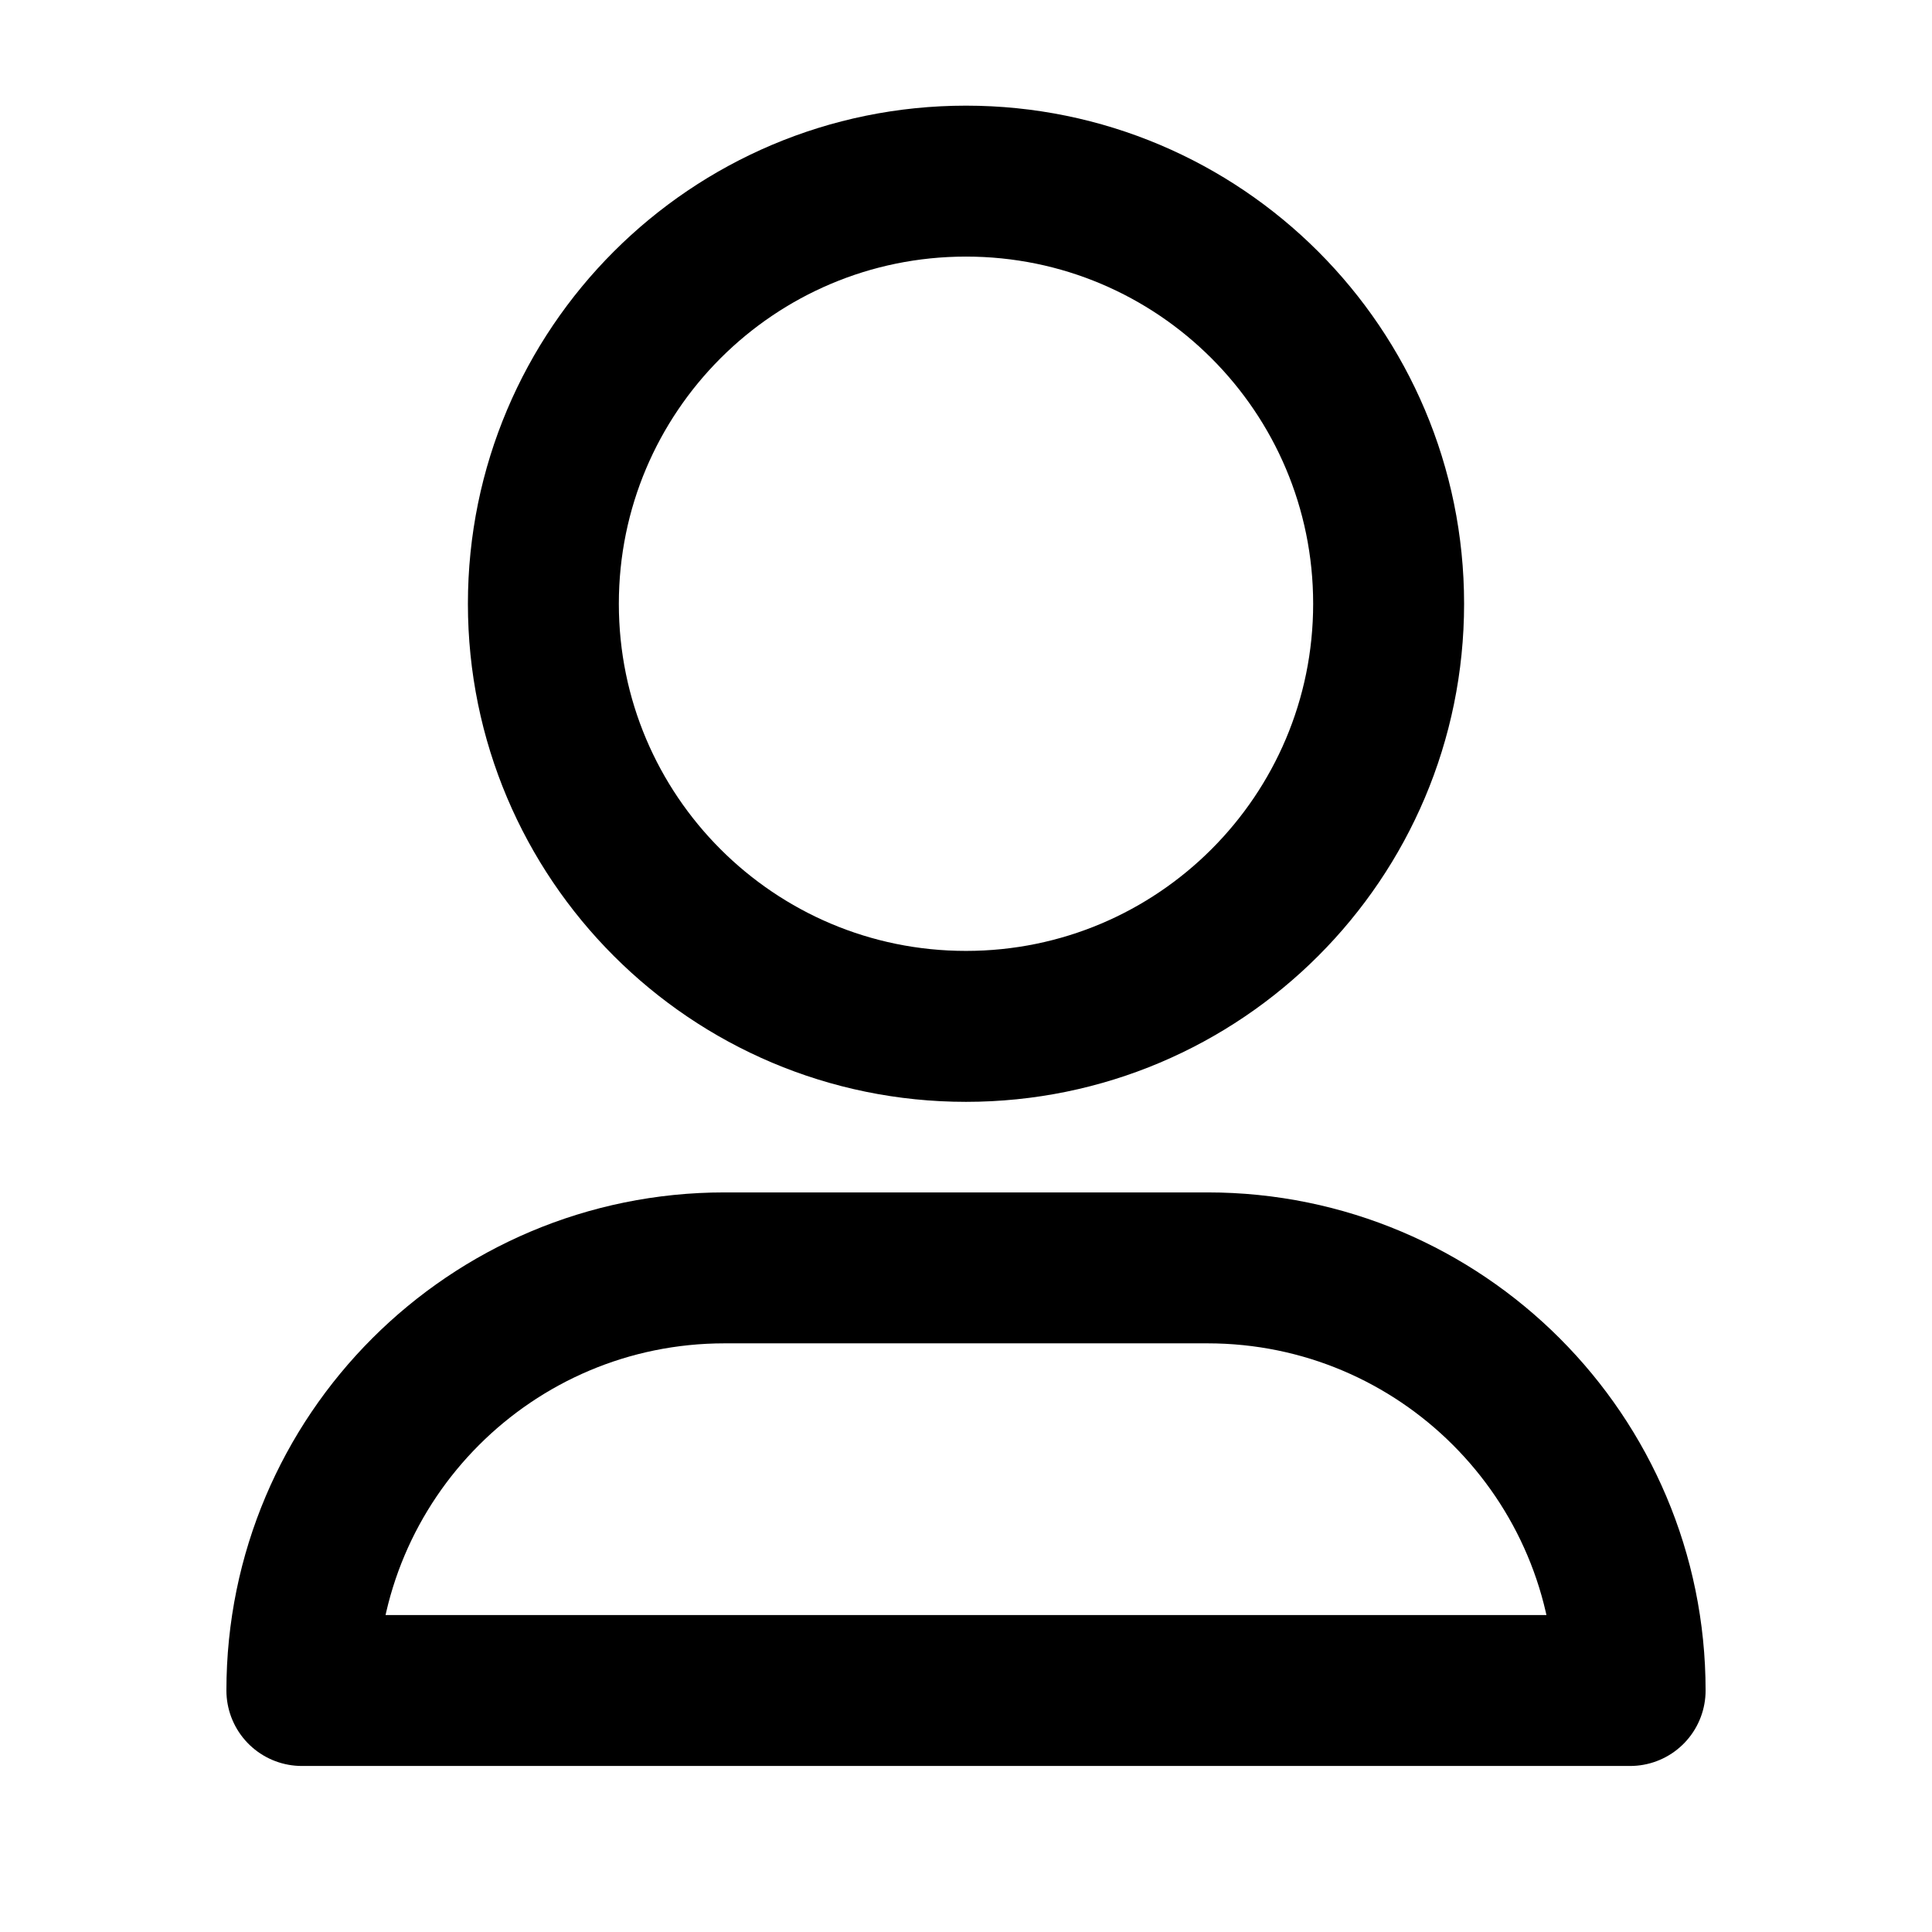
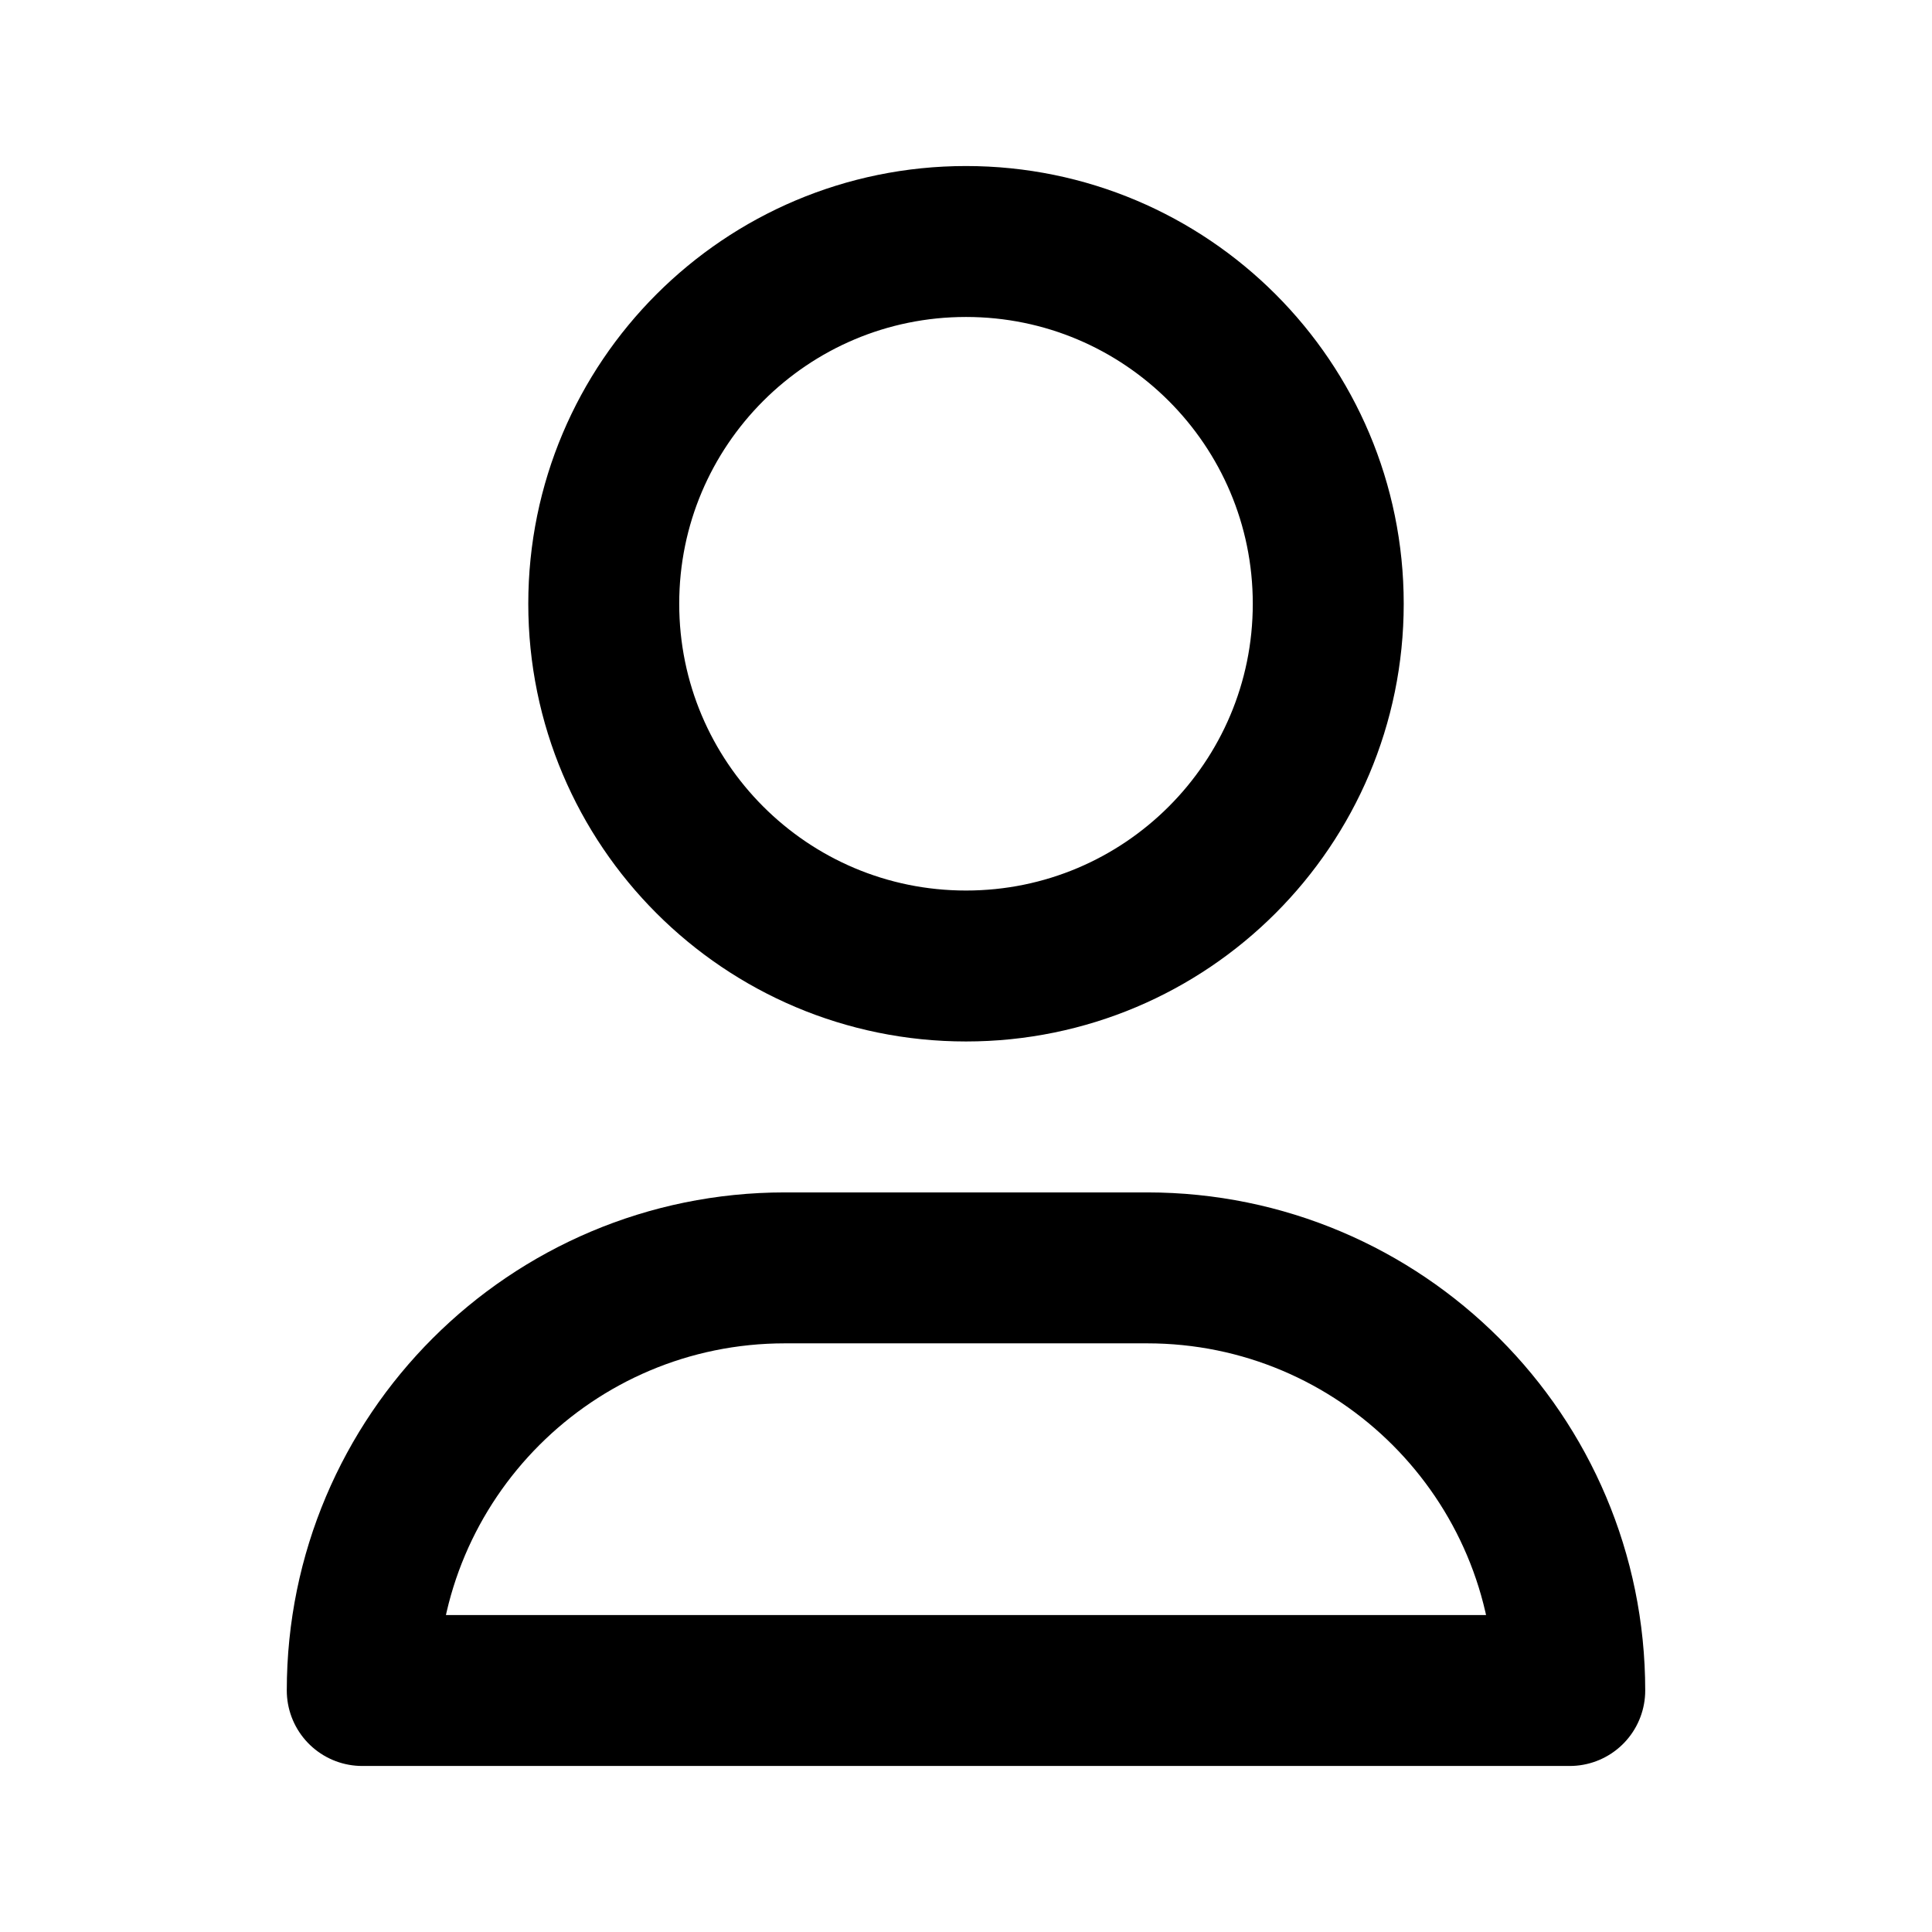
<svg xmlns="http://www.w3.org/2000/svg" data-set="area-pilot" data-keyline="circle" width="16" height="16" viewBox="0 0 16 16" fill="none">
-   <circle data-filled="solid" cx="8" cy="5" r="3.5" fill="none" stroke="currentColor" stroke-width="1.25" stroke-linecap="round" stroke-linejoin="round" />
-   <path data-filled="solid" d="M2.5 14A3.5 3.5 0 0 1 6 10.5H10A3.5 3.5 0 0 1 13.5 14Z" fill="none" stroke="currentColor" stroke-width="1.25" stroke-linecap="round" stroke-linejoin="round" />
+   <circle data-filled="solid" cx="8" cy="5" r="3" fill="none" stroke="currentColor" stroke-width="1.25" stroke-linecap="round" stroke-linejoin="round" />
+   <path data-filled="solid" d="M3 14A3.5 3.5 0 0 1 6.5 10.5H9.5A3.5 3.5 0 0 1 13 14Z" fill="none" stroke="currentColor" stroke-width="1.25" stroke-linecap="round" stroke-linejoin="round" />
</svg>
